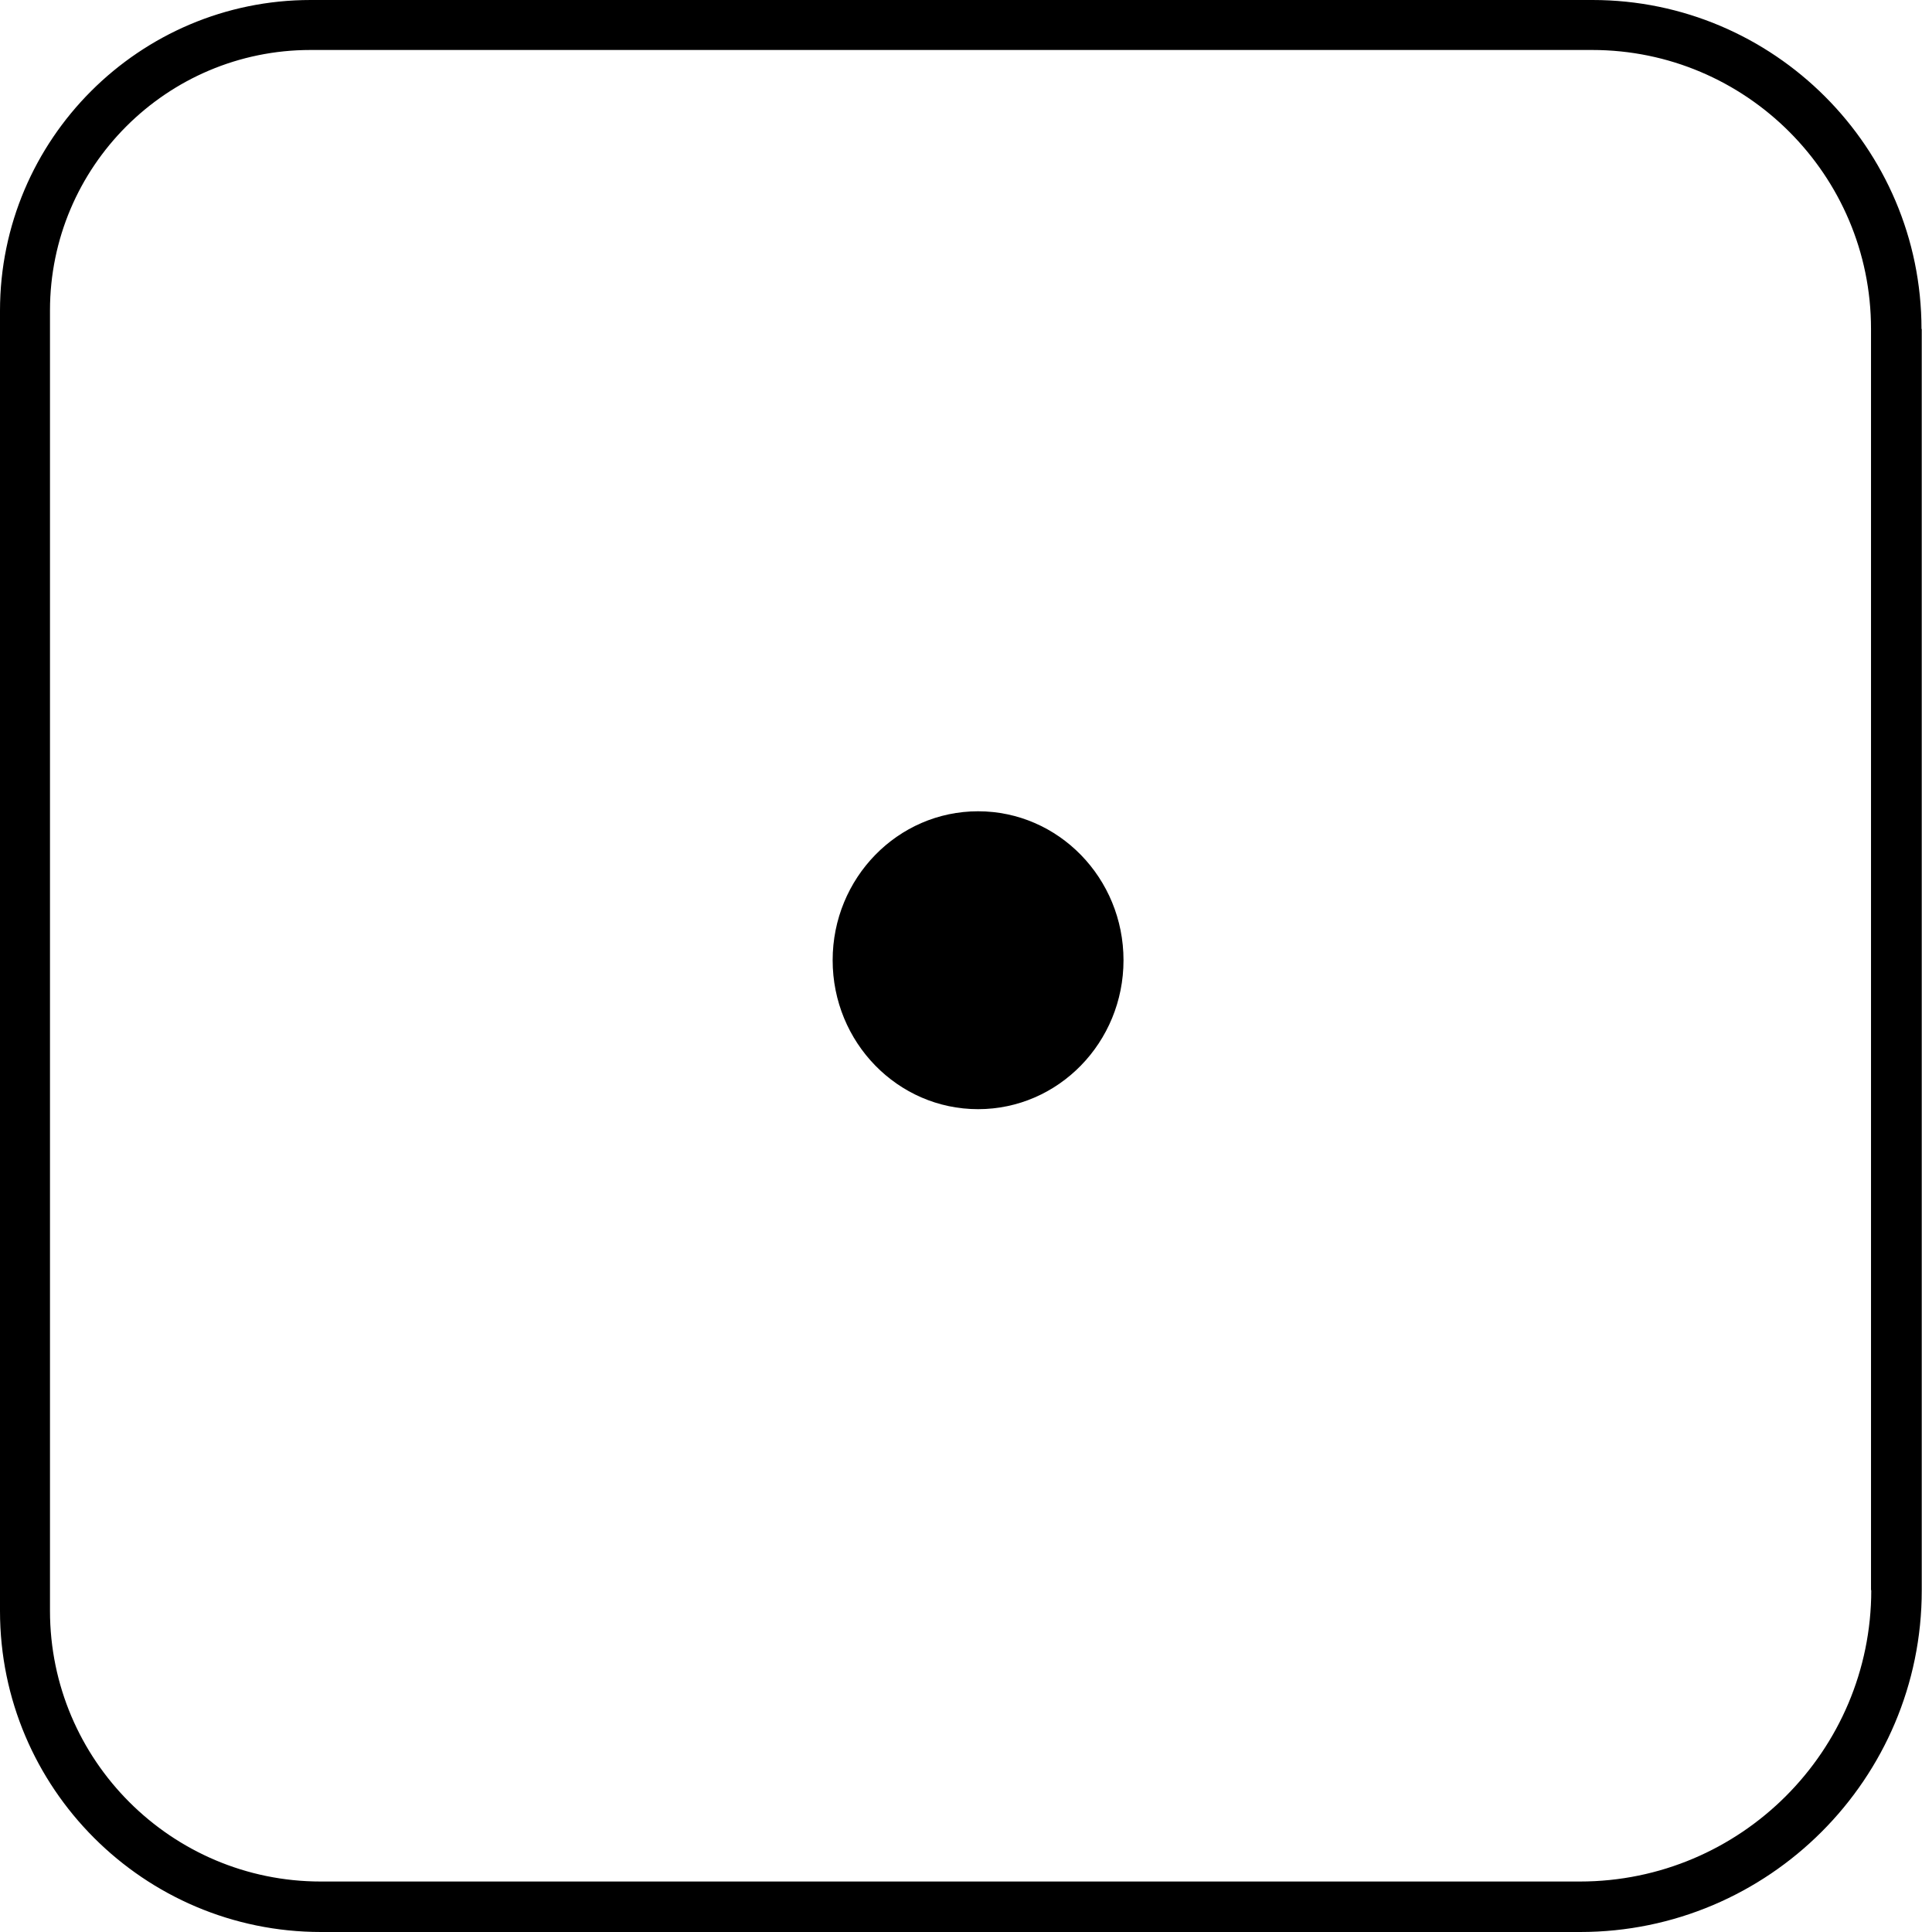
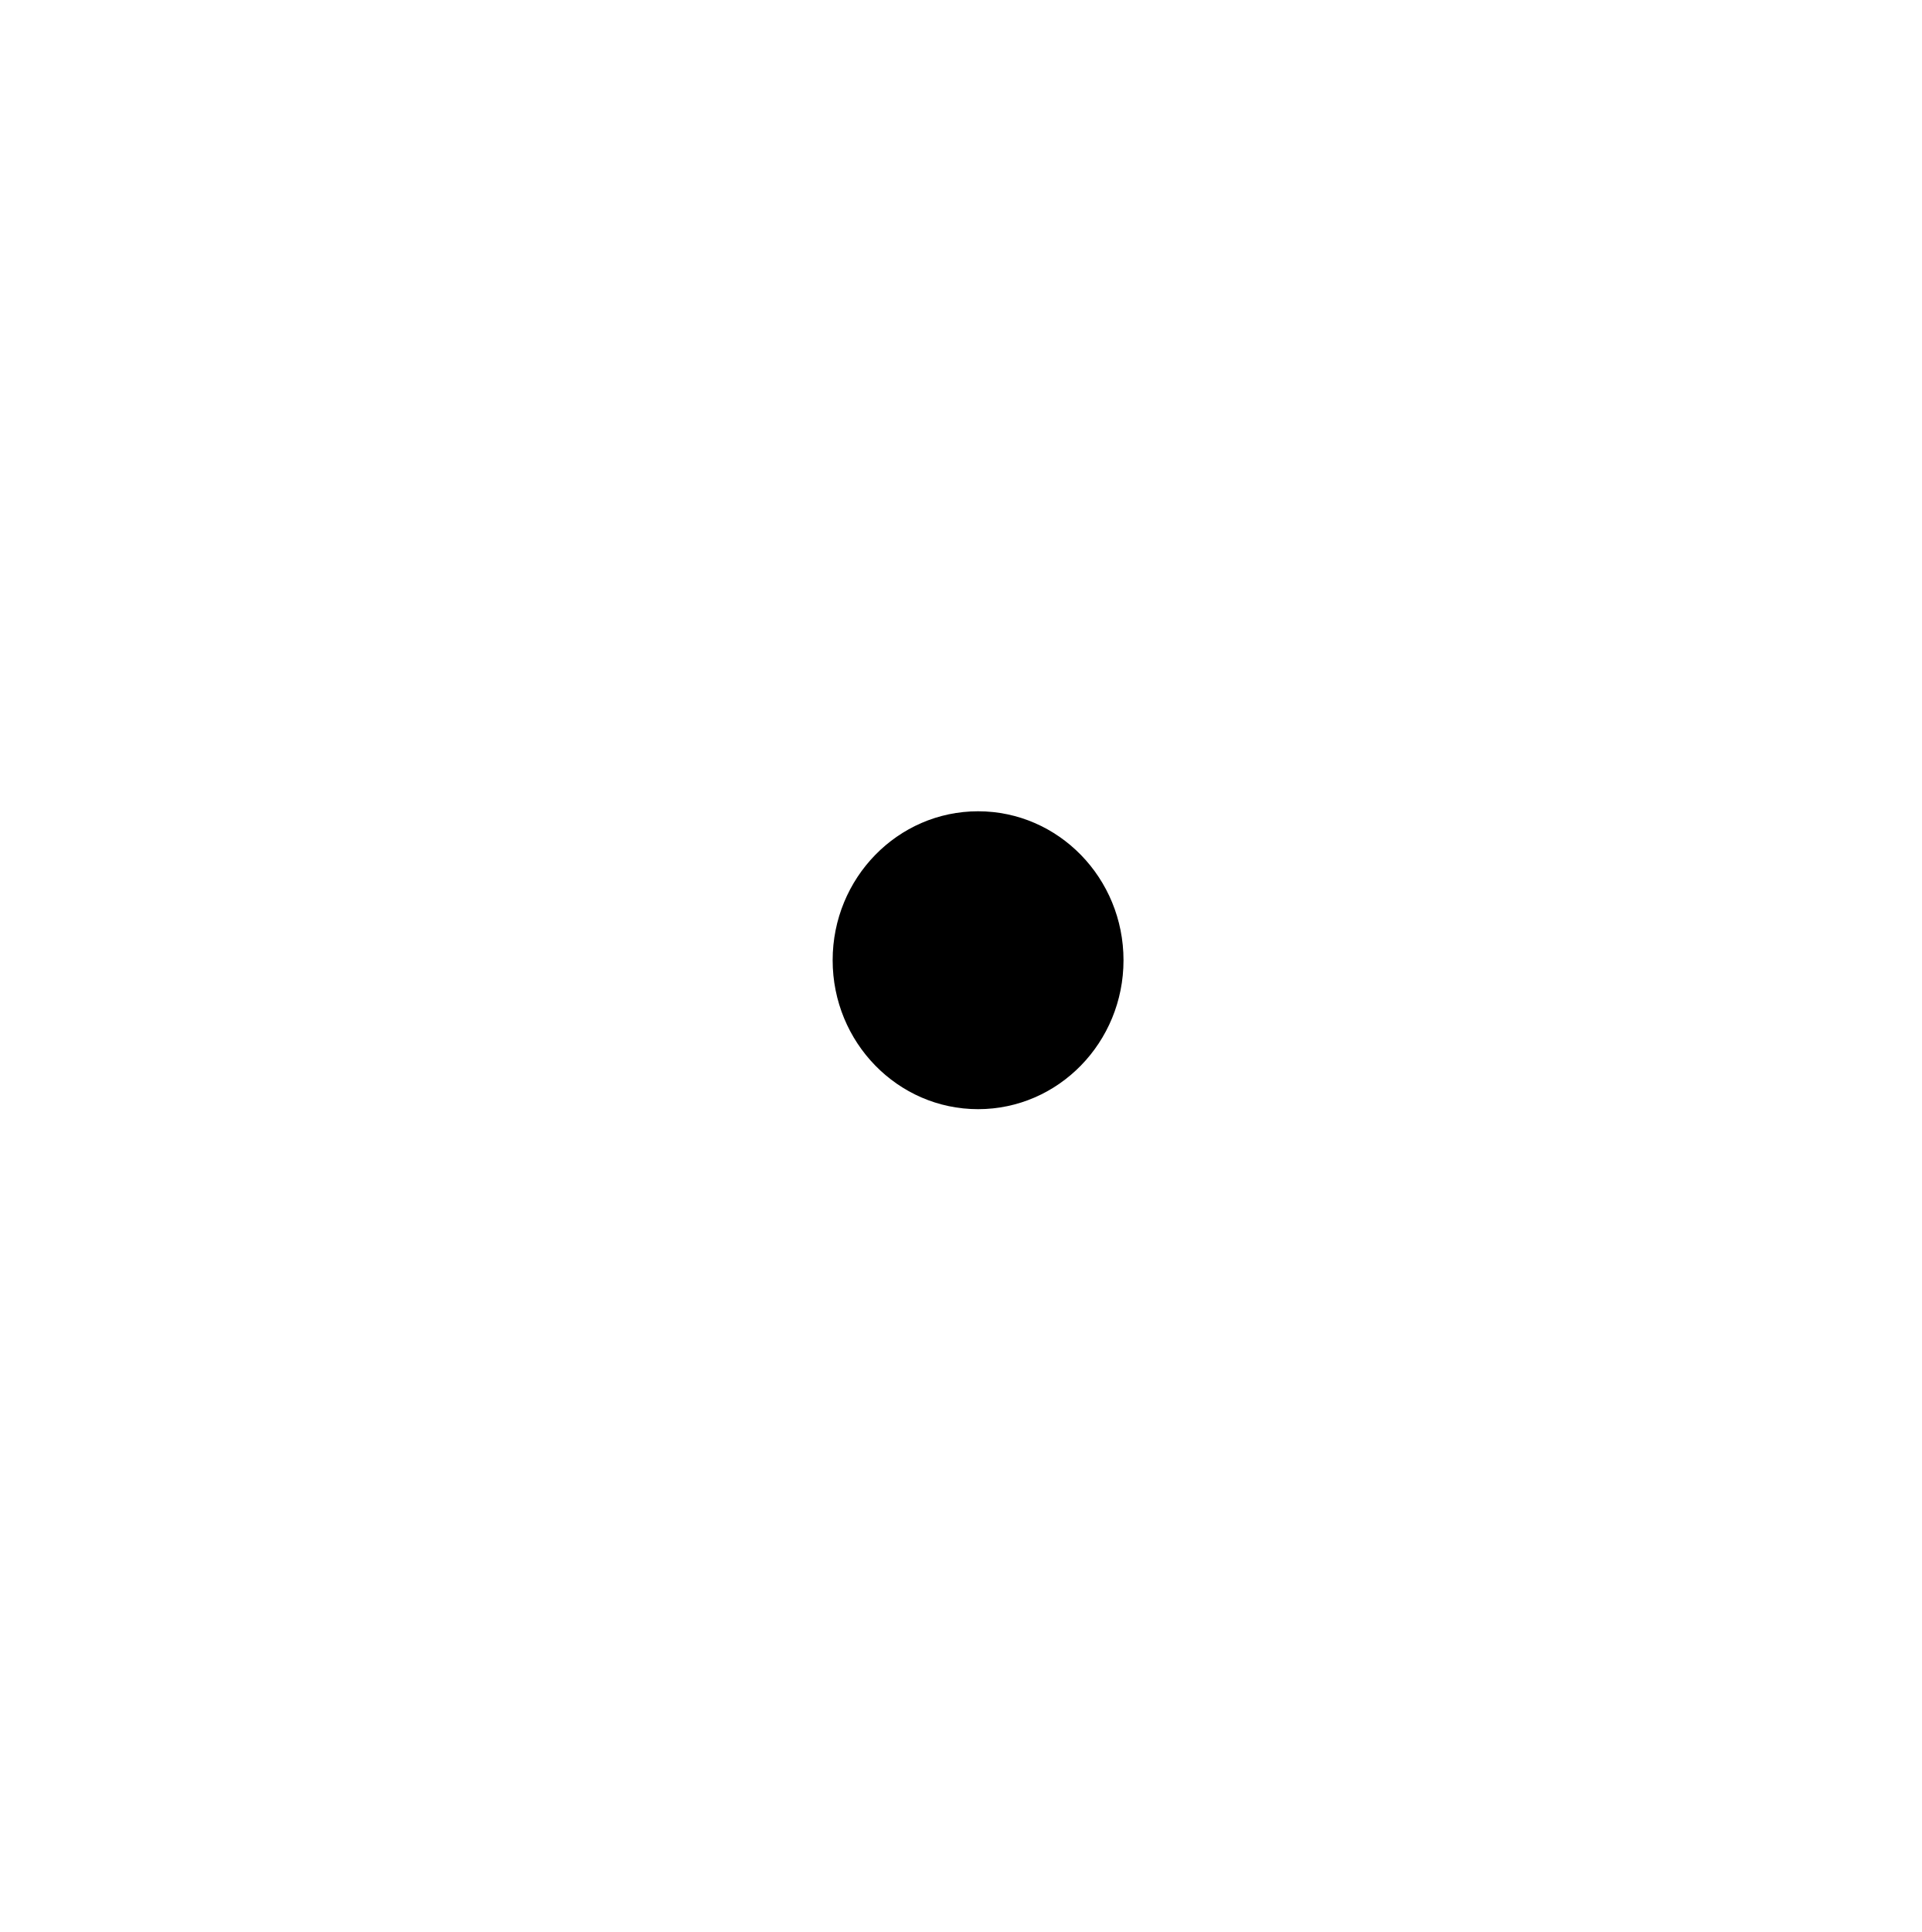
- <svg xmlns="http://www.w3.org/2000/svg" version="1.1" viewBox="0 0 76.51 76.92" width="76.51" height="76.92">
-   <g transform="translate(-494.94, -119.81)">
-     <path d="m571.44 132.91c0-7.22-5.88-13.1-13.1-13.1h-51.03c-6.82 0-12.37 5.55-12.37 12.37v51.77c0 7.05 5.73 12.78 12.78 12.78h50.13c7.5 0 13.6-6.1 13.6-13.6v-50.22zm-2 50.21c0 6.4-5.2 11.6-11.6 11.6h-50.13c-5.94 0-10.78-4.83-10.78-10.78v-51.77c0-5.72 4.65-10.37 10.37-10.37h51.03c6.12 0 11.1 4.98 11.1 11.1v50.22z" />
+ <svg xmlns="http://www.w3.org/2000/svg" width="76.51" height="76.92" version="1.1" viewBox="0 0 76.51 76.92">
+   <g transform="translate(-494.94 -119.81)">
    <path d="m533.88 152.11c-3.2 0-5.79 2.66-5.79 5.93s2.59 5.93 5.79 5.93 5.79-2.66 5.79-5.93-2.59-5.93-5.79-5.93z" />
  </g>
</svg>
